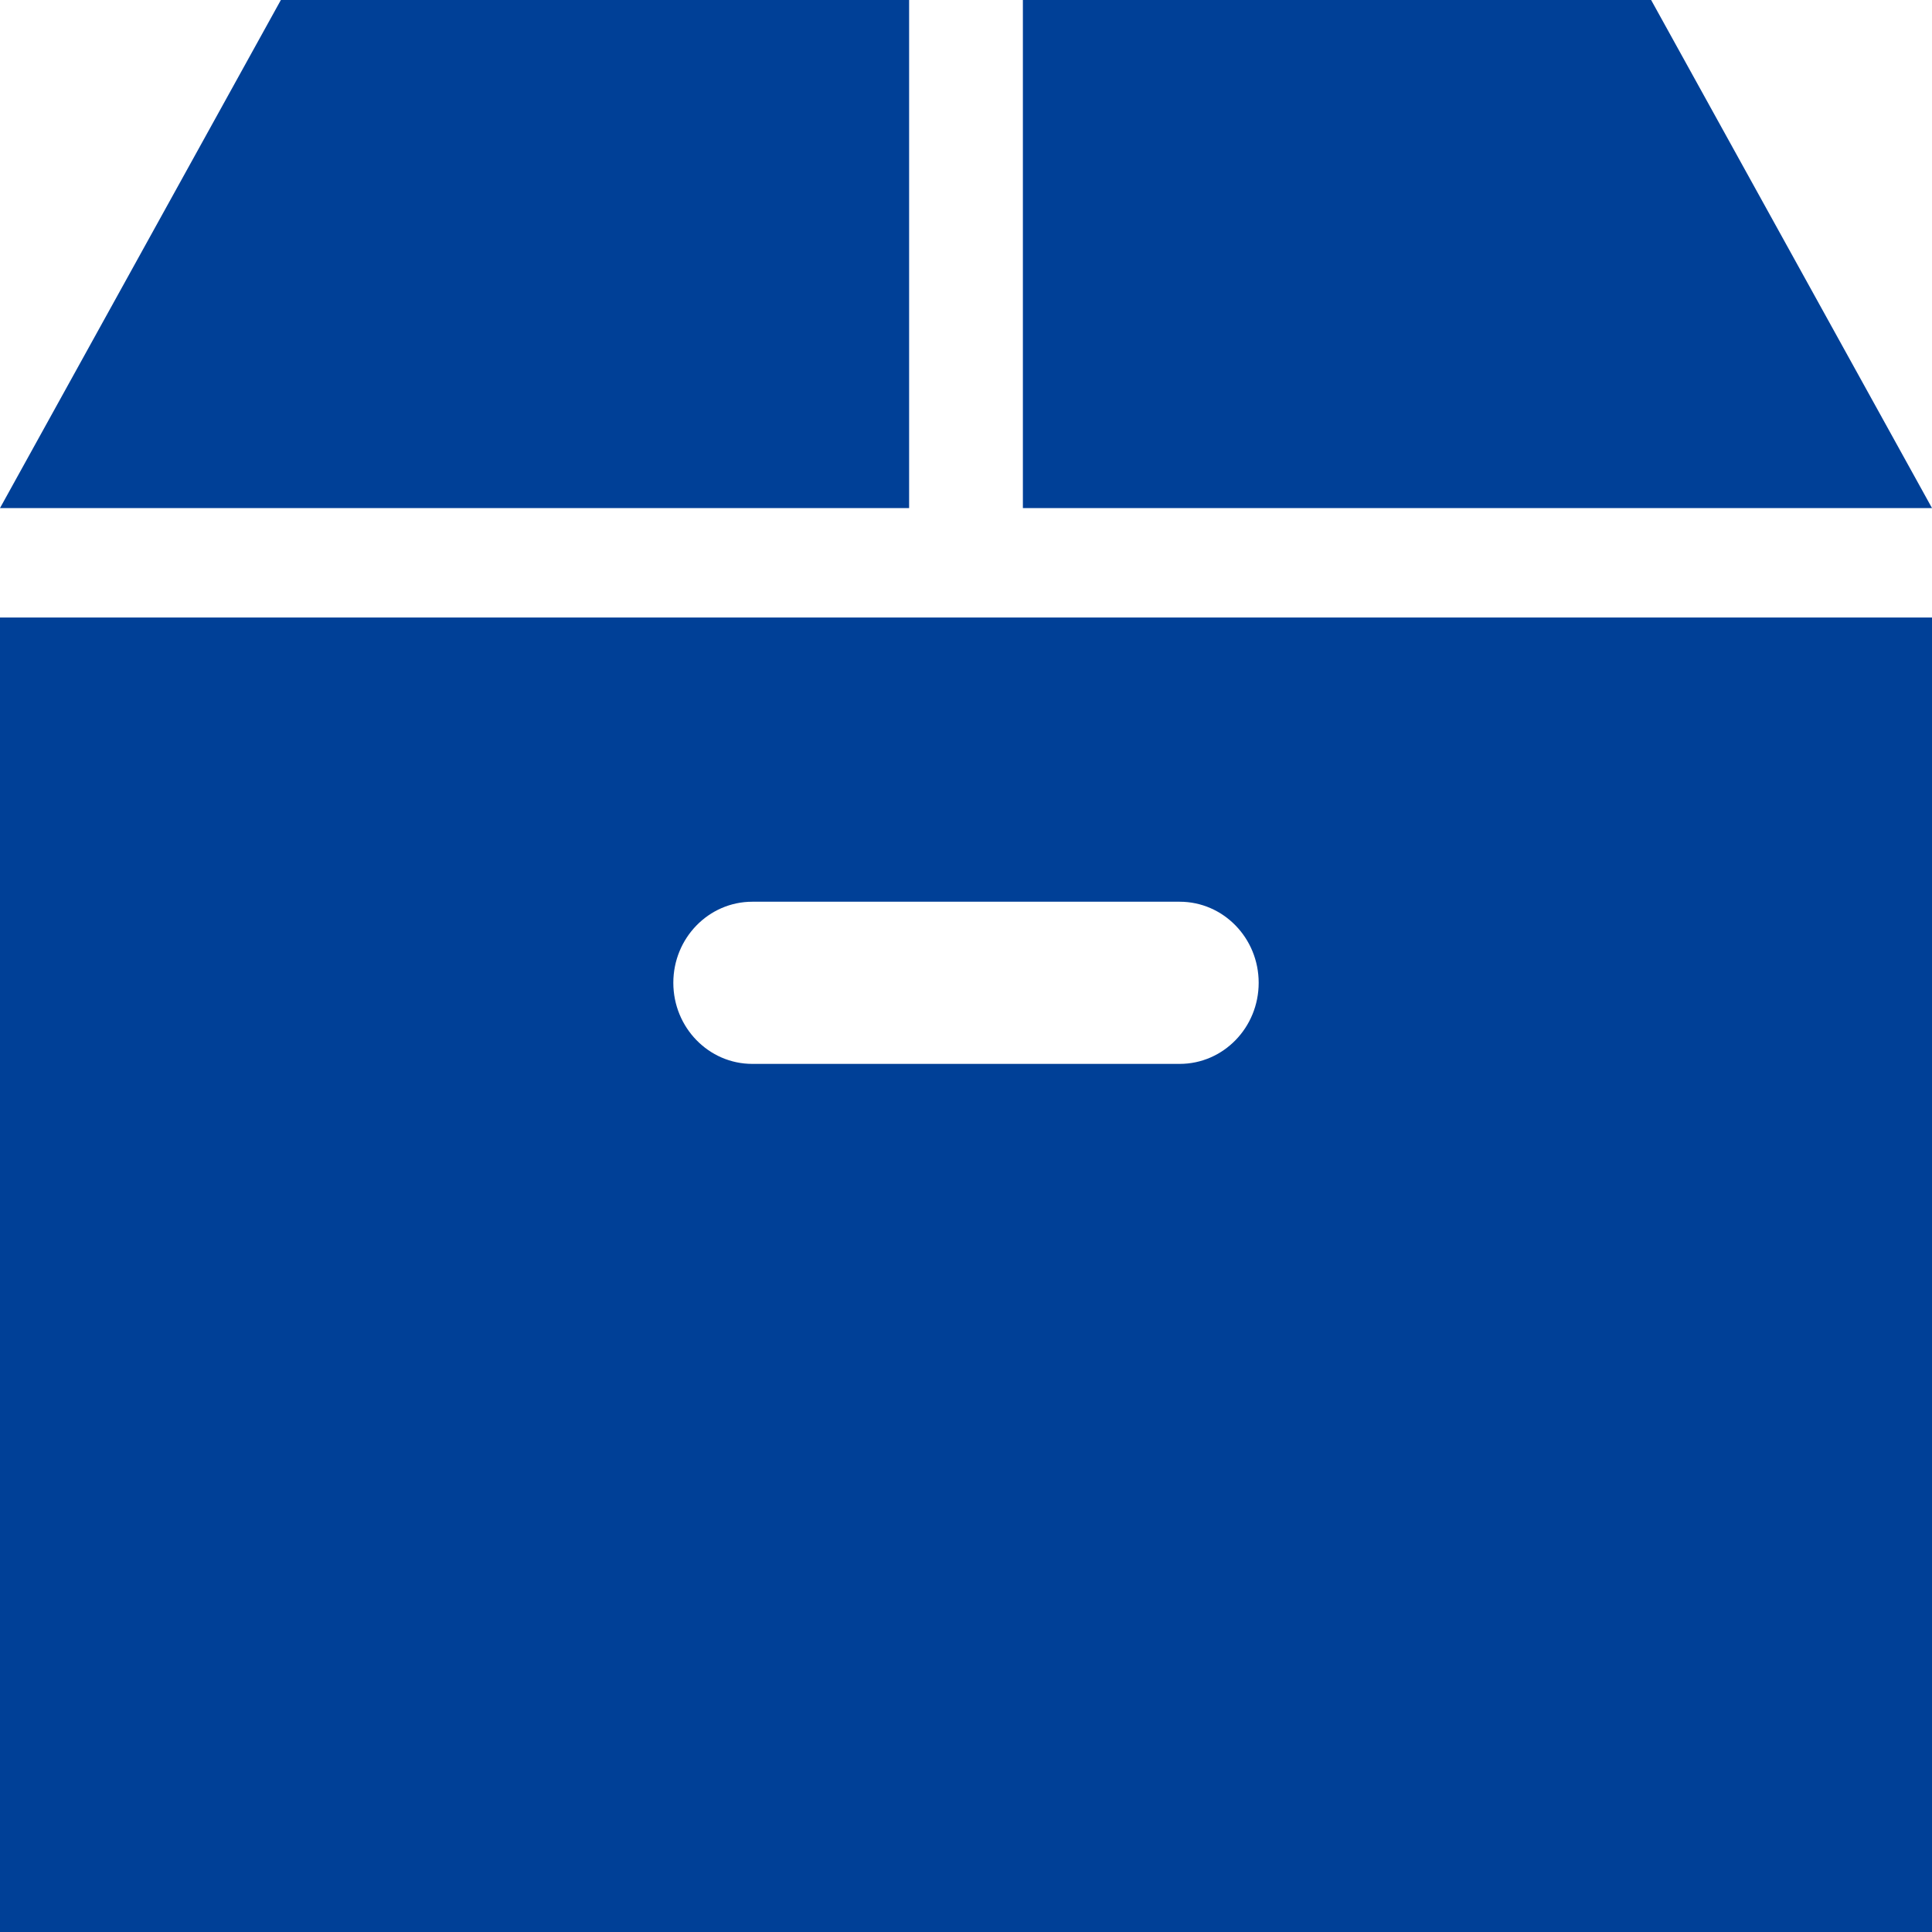
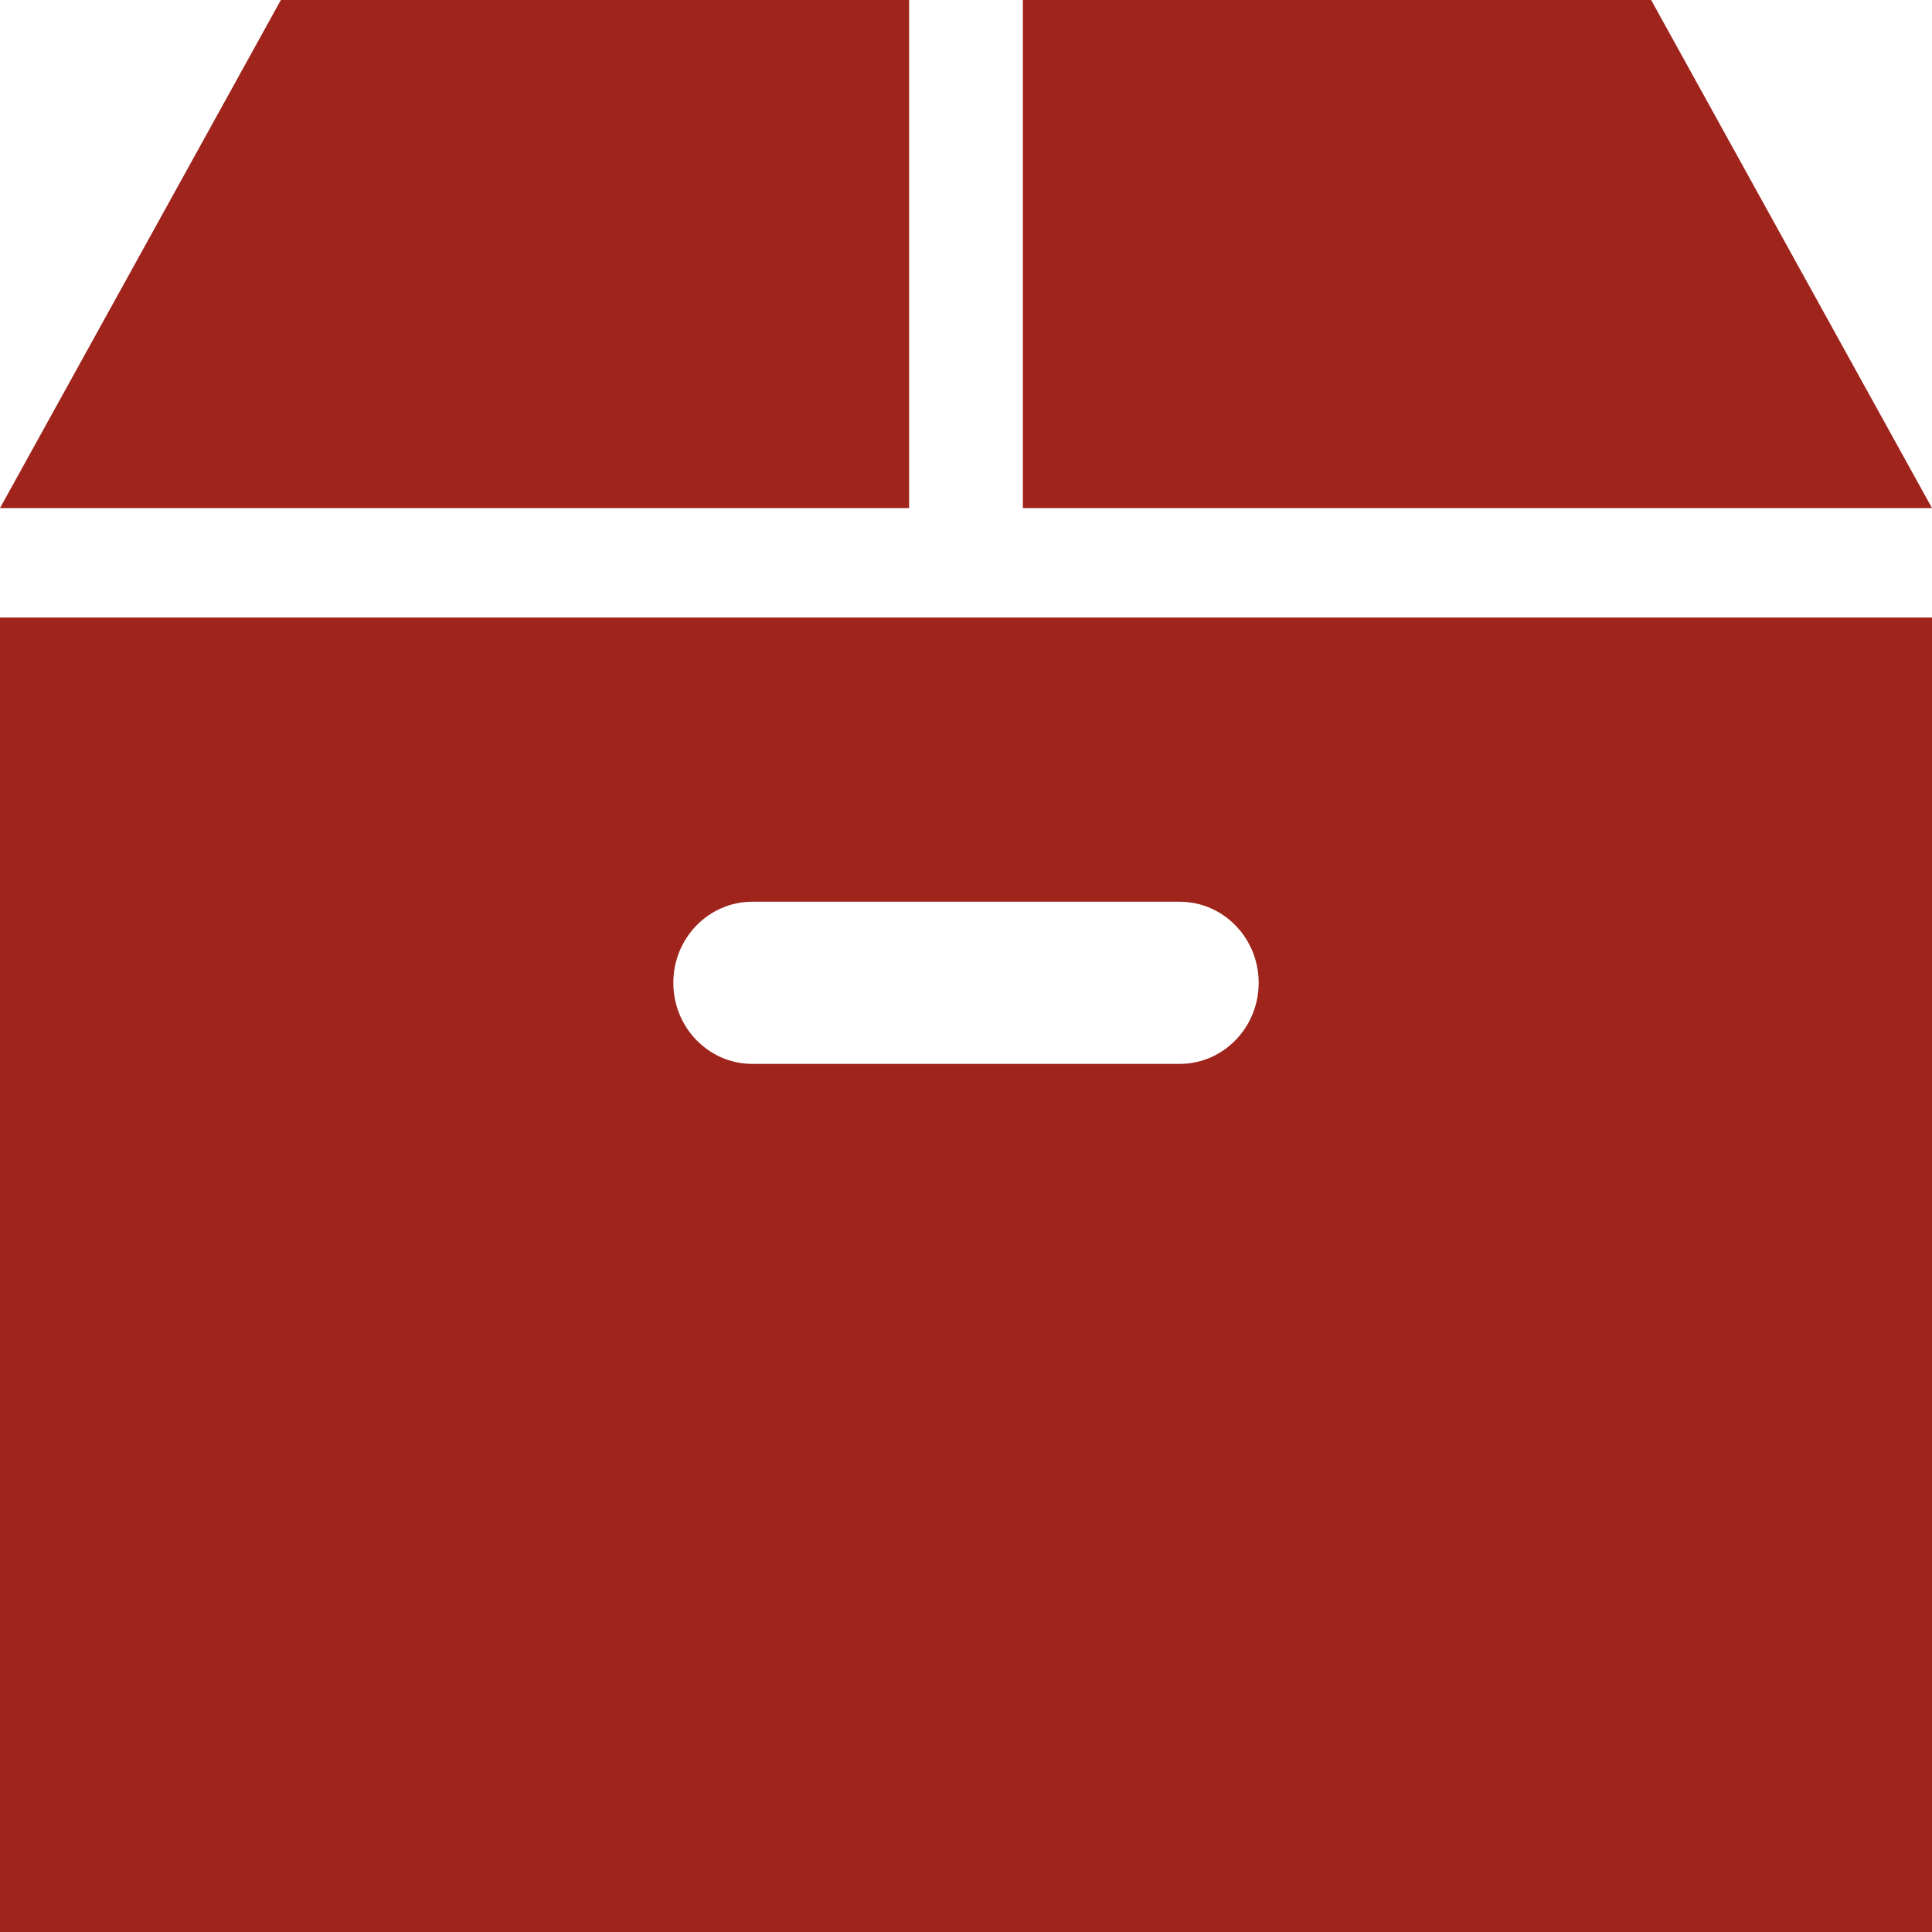
<svg xmlns="http://www.w3.org/2000/svg" width="45" height="45" fill="none">
-   <path d="M38.458 0H23.825v11.834H45L38.458 0zM21.175 0H6.542L0 11.834h21.175V0zM0 45h45V14.383H0V45zm17.523-23.997h9.954c1.016 0 1.84.845 1.84 1.888 0 1.044-.824 1.889-1.84 1.889h-9.954c-1.016 0-1.84-.846-1.84-1.889 0-1.043.824-1.888 1.84-1.888z" fill="#004097" />
+   <path d="M38.458 0H23.825v11.834H45L38.458 0zM21.175 0H6.542L0 11.834h21.175V0zM0 45h45V14.383H0V45zm17.523-23.997h9.954c1.016 0 1.84.845 1.84 1.888 0 1.044-.824 1.889-1.84 1.889h-9.954c-1.016 0-1.84-.846-1.84-1.889 0-1.043.824-1.888 1.84-1.888z" fill="#9E241C" />
</svg>
